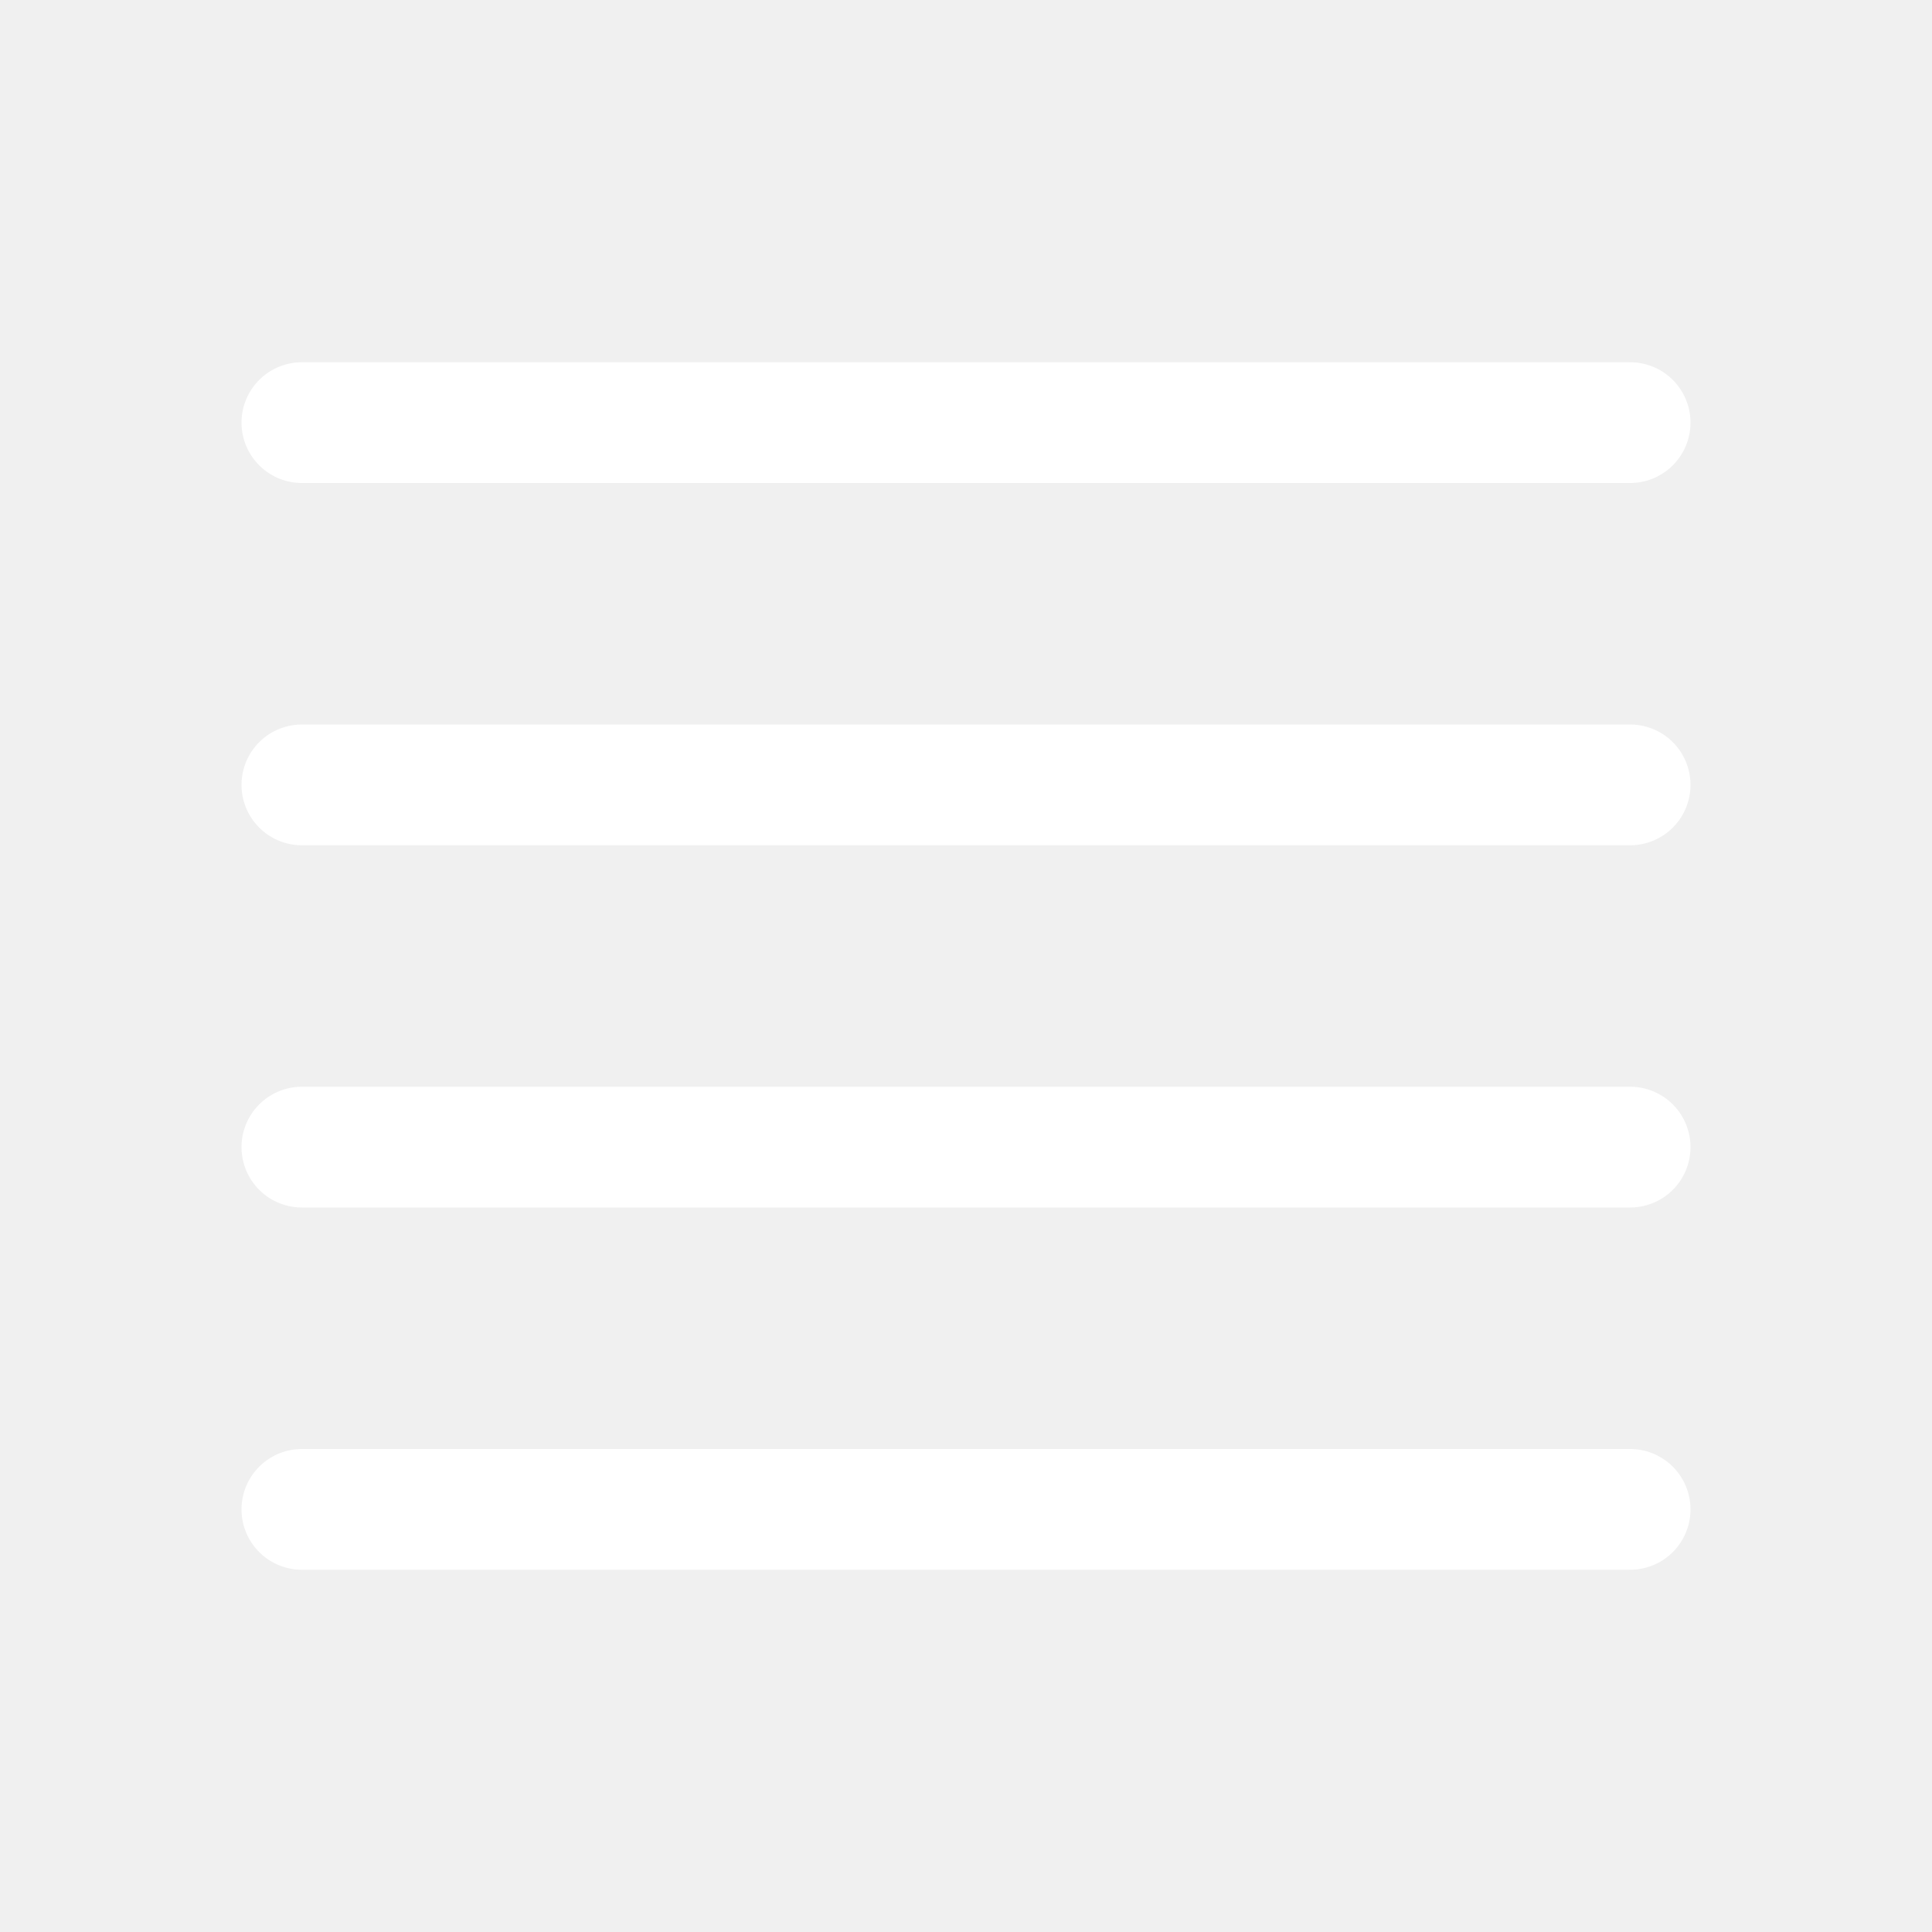
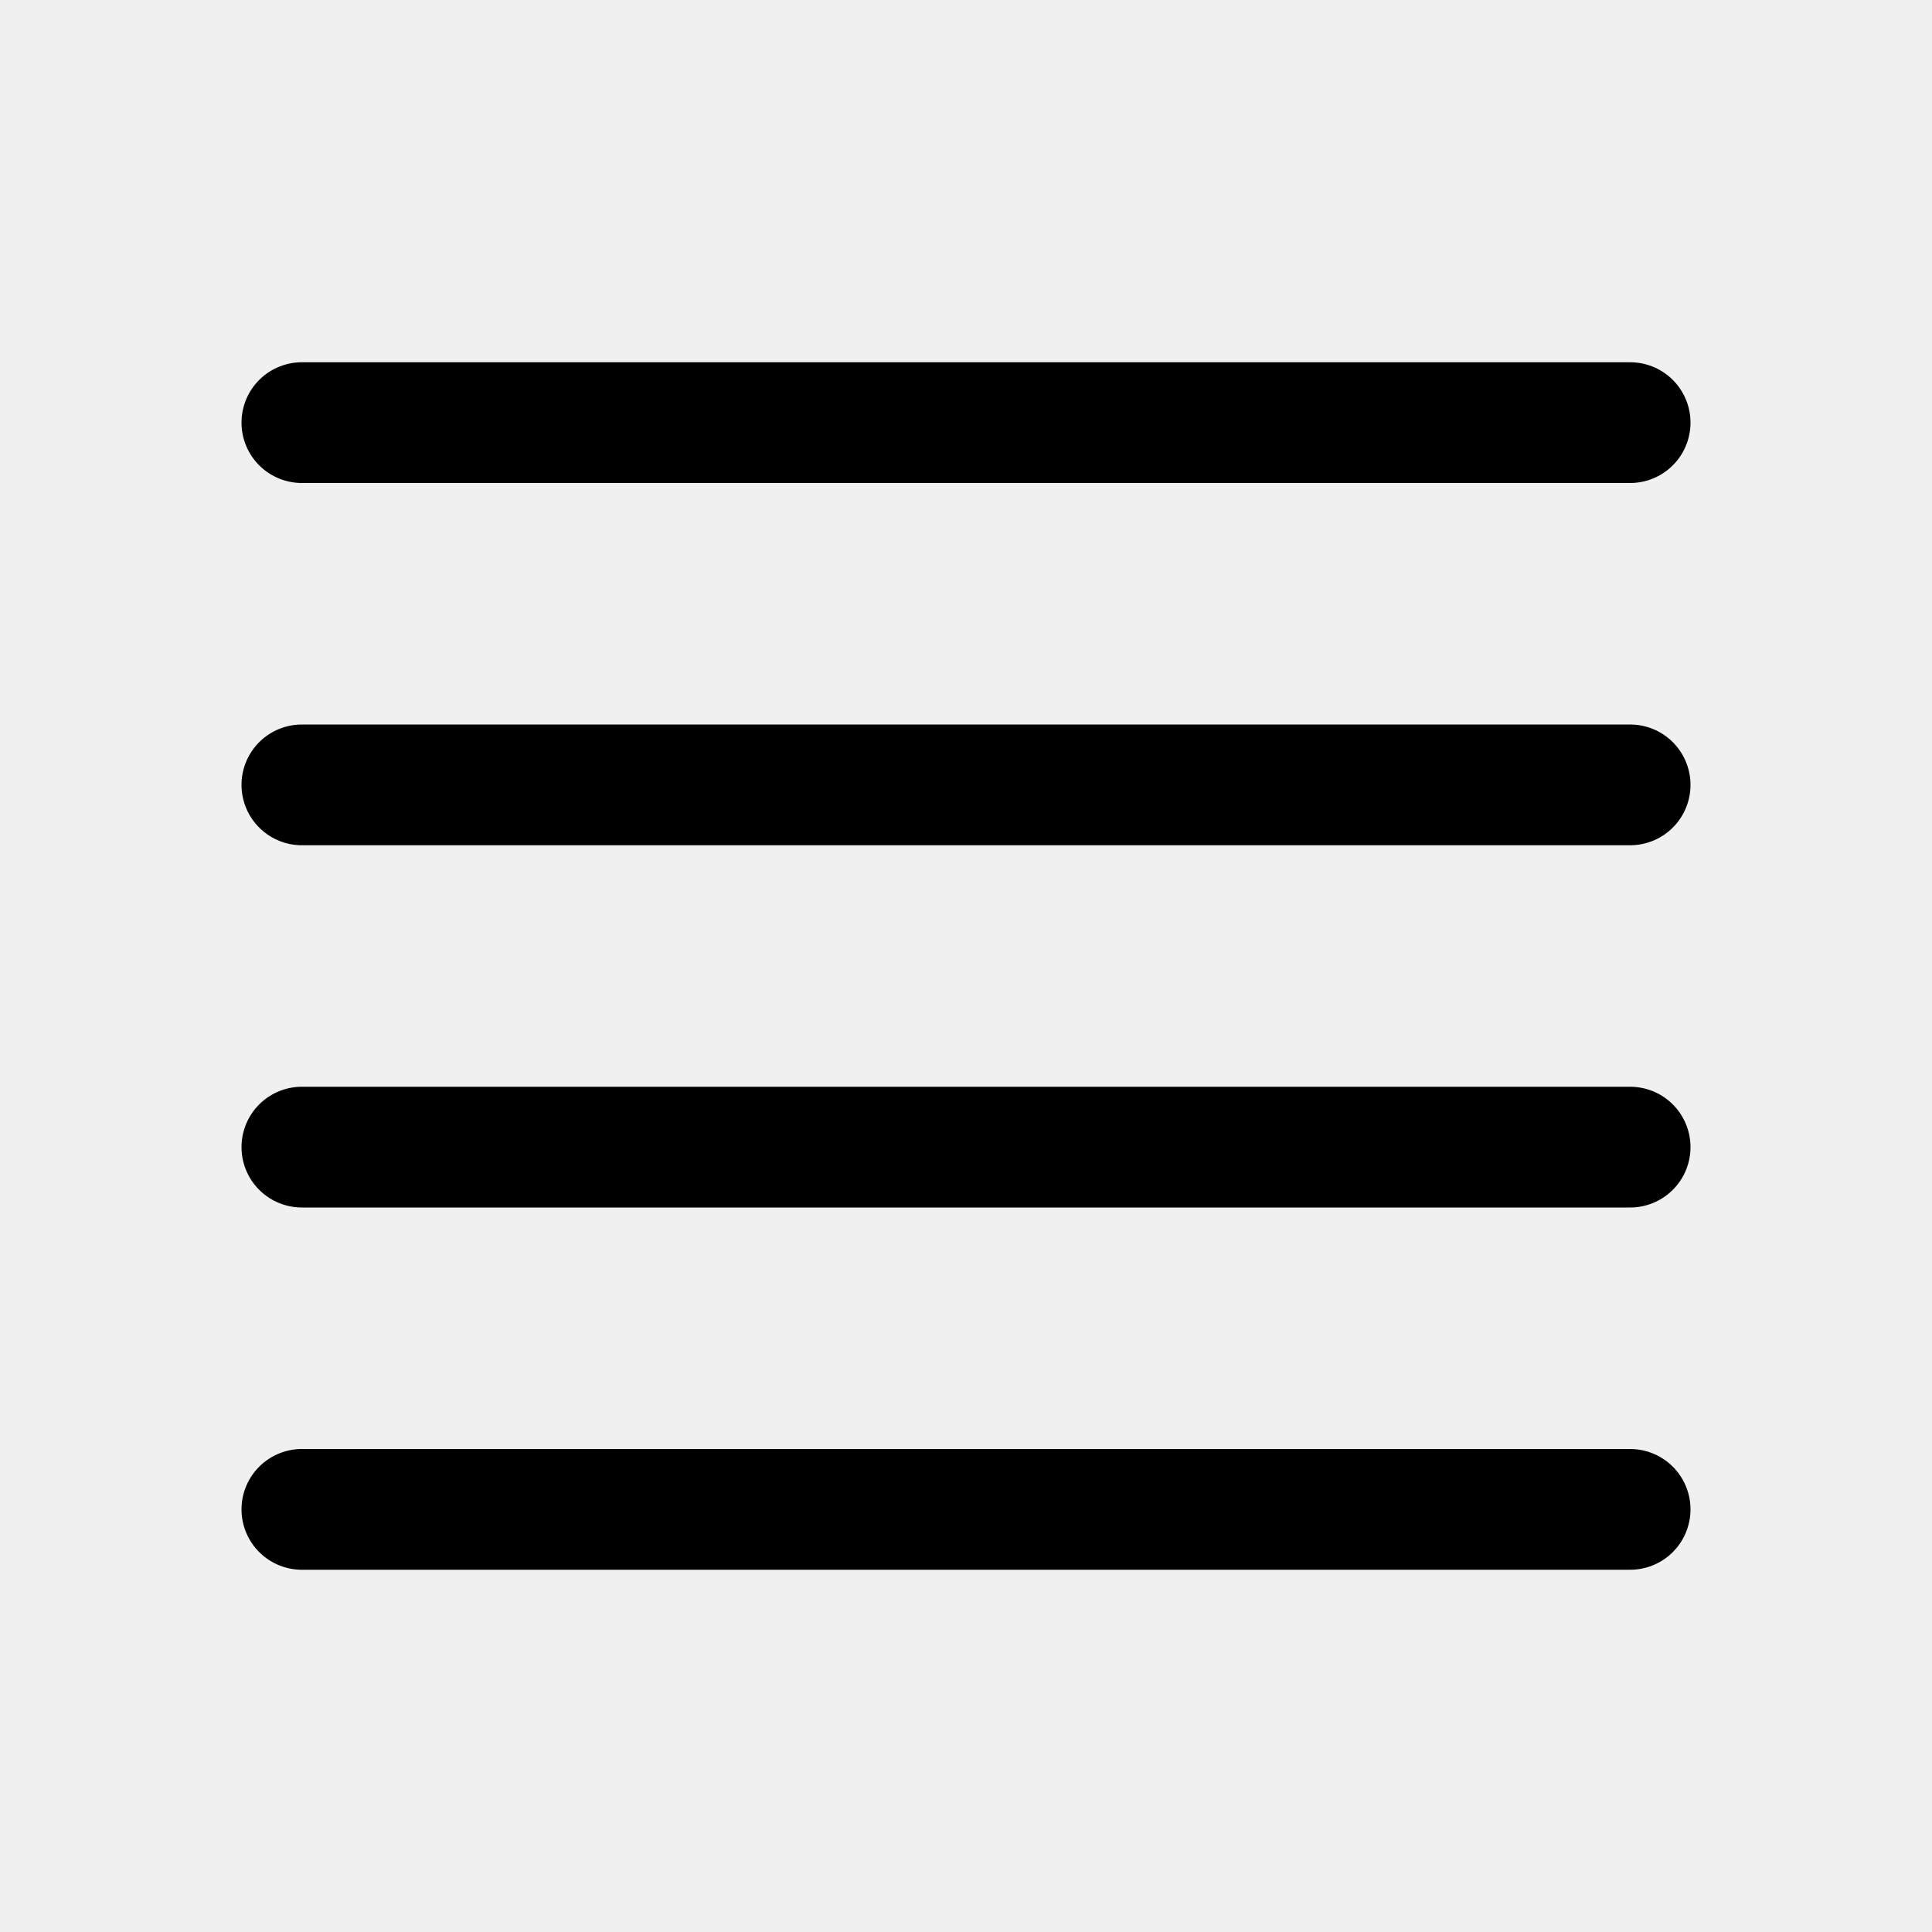
- <svg xmlns="http://www.w3.org/2000/svg" fill="#fff" viewBox="0 0 24 24" stroke-width="1.5" stroke="#fff" class="w-[20px] h-[20px] bg-[#fff]">
+ <svg xmlns="http://www.w3.org/2000/svg" fill="#000" viewBox="0 0 24 24" stroke-width="1.5" stroke="#000" class="w-[20px] h-[20px] bg-[#fff]">
  <path stroke-linecap="round" stroke-linejoin="round" d="M3.75 5.25h16.5m-16.5 4.5h16.5m-16.5 4.5h16.5m-16.5 4.5h16.5" />
</svg>
